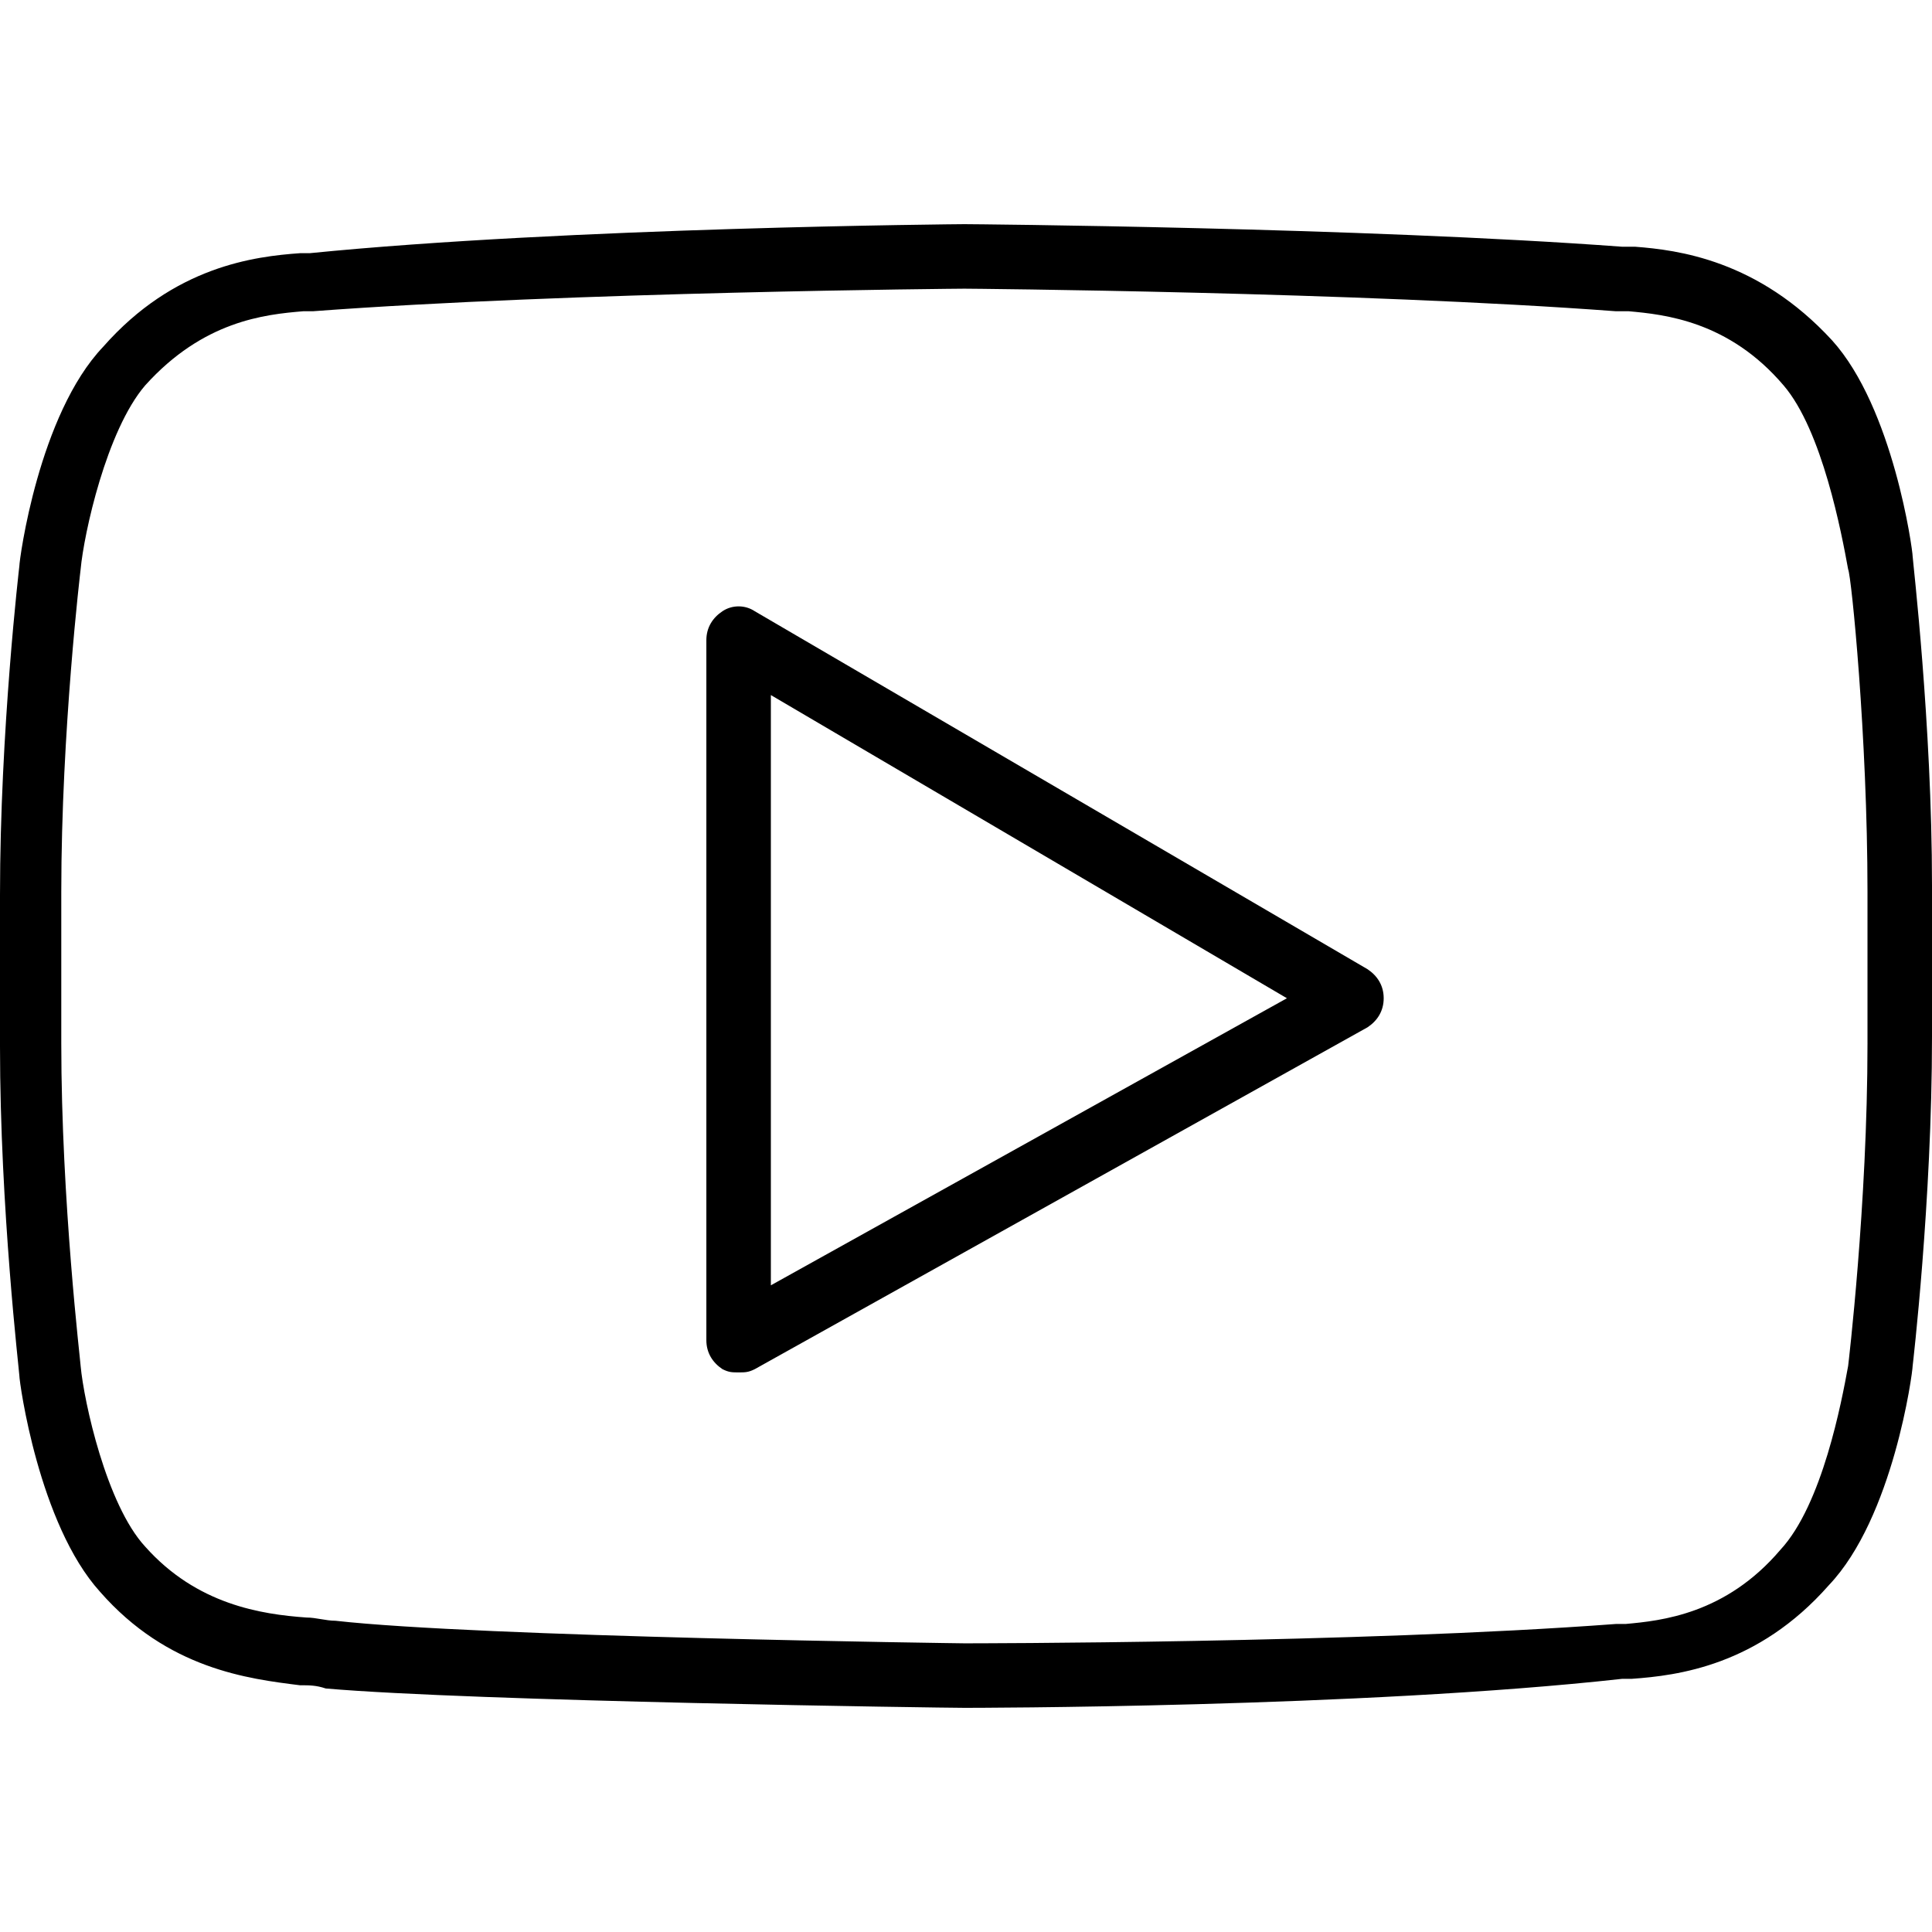
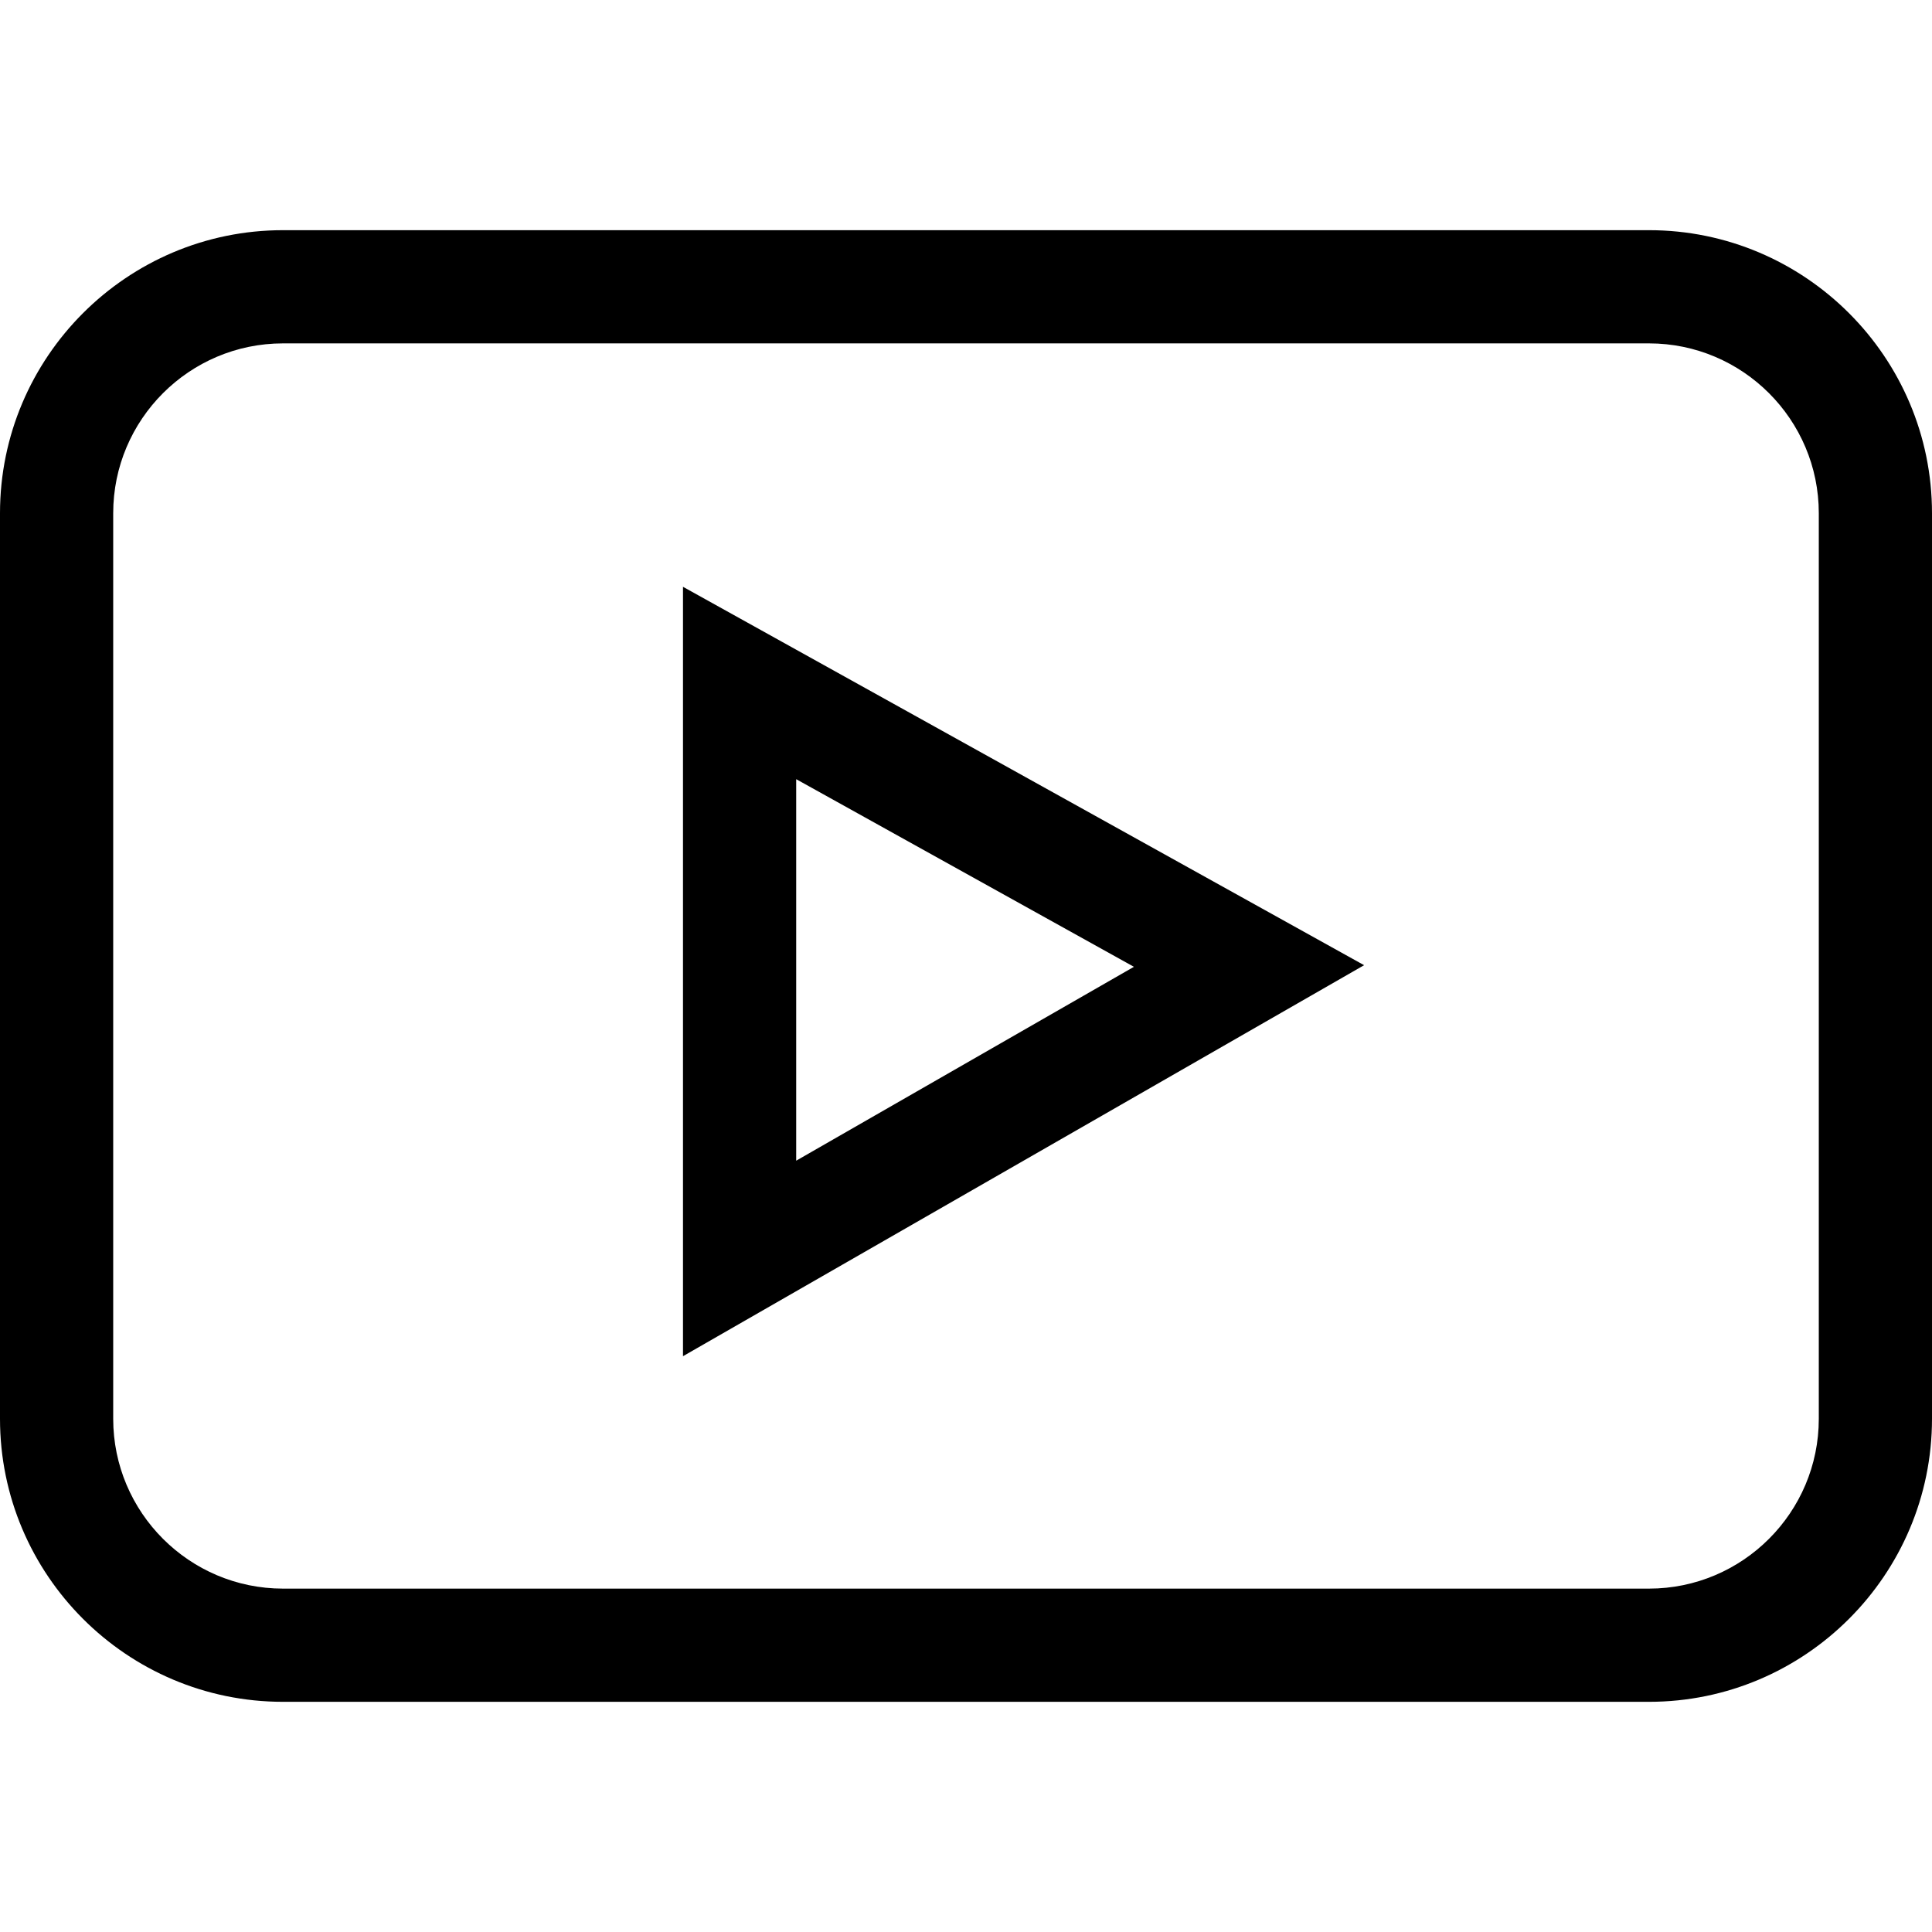
- <svg xmlns="http://www.w3.org/2000/svg" version="1.1" id="Layer_1" x="0px" y="0px" viewBox="0 0 511.147 511.147" style="enable-background:new 0 0 511.147 511.147;" xml:space="preserve">
-   <g transform="translate(1 1)">
-     <g>
-       <g>
-         <path d="M505.027,146.2c0-1.707-5.12-39.253-21.333-57.173c-19.627-21.333-40.96-23.893-52.053-24.747h-3.413     c-69.12-5.12-172.373-5.973-174.08-5.973c-0.853,0-104.96,0.853-173.227,7.68h-2.56C66.413,66.84,45.08,69.4,26.307,90.733     C9.24,108.653,4.12,147.053,4.12,148.76c0,0-5.12,43.52-5.12,87.04v40.107c0,42.667,5.12,86.187,5.12,87.04     c0,1.707,5.12,39.253,21.333,57.173c17.92,20.48,39.253,23.04,52.907,24.747c2.56,0,4.267,0,6.827,0.853     c39.253,3.413,163.84,5.12,168.96,5.12c0.853,0,104.96,0,174.08-7.68h2.56c11.947-0.853,33.28-3.413,52.053-24.747     c17.067-17.92,22.187-56.32,22.187-58.027c0,0,5.12-43.52,5.12-87.04V233.24C510.147,190.573,505.027,147.053,505.027,146.2z      M493.08,275.053c0,42.667-5.12,85.333-5.12,85.333c-1.707,9.387-6.827,36.693-17.92,48.64     c-14.507,17.067-31.573,18.773-40.96,19.627h-2.56c-68.267,5.12-171.52,5.12-172.373,5.12s-128.853-1.707-166.4-5.973     c-2.56,0-5.12-0.853-7.68-0.853c-11.947-0.853-29.013-3.413-42.667-18.773c-10.24-11.093-16.213-38.4-17.067-47.787     c0-0.853-5.12-43.52-5.12-85.333v-40.107c0-42.667,5.12-85.333,5.12-85.333c0.853-9.387,6.827-36.693,17.067-48.64     C52.76,83.907,68.973,82.2,79.213,81.347h2.56c68.267-5.12,171.52-5.973,172.373-5.973s104.107,0.853,172.373,5.973h3.413     c9.387,0.853,26.453,2.56,40.96,19.627c10.24,11.947,15.36,39.253,17.067,48.64c0.853,1.707,5.12,44.373,5.12,85.333V275.053z" />
-         <path d="M360.813,255.427l-162.133-94.72c-2.56-1.707-5.973-1.707-8.533,0s-4.267,4.267-4.267,7.68V353.56     c0,3.413,1.707,5.973,4.267,7.68c1.707,0.853,2.56,0.853,4.267,0.853s2.56,0,4.267-0.853l162.133-90.453     c2.56-1.707,4.267-4.267,4.267-7.68S363.373,257.133,360.813,255.427z M202.947,339.053v-156.16l136.533,80.213L202.947,339.053z     " />
-       </g>
-     </g>
-   </g>
-   <g>
- </g>
-   <g>
- </g>
-   <g>
- </g>
-   <g>
- </g>
-   <g>
- </g>
-   <g>
- </g>
-   <g>
- </g>
-   <g>
- </g>
-   <g>
- </g>
-   <g>
- </g>
-   <g>
- </g>
-   <g>
- </g>
-   <g>
- </g>
-   <g>
- </g>
-   <g>
- </g>
+ <svg xmlns="http://www.w3.org/2000/svg" viewBox="0 -61 512 512">
+   <path d="m75 390h362c41.355 0 75-33.645 75-75v-240c0-41.355-33.645-75-75-75h-362c-41.355 0-75 33.645-75 75v240c0 41.355 33.645 75 75 75zm-45-315c0-24.812 20.188-45 45-45h362c24.812 0 45 20.188 45 45v240c0 24.812-20.188 45-45 45h-362c-24.812 0-45-20.188-45-45zm0 0" />
+   <path d="m181 94.508v203.898l180.5-103.621zm30 50.984 89.5 49.723-89.5 51.379zm0 0" />
</svg>
